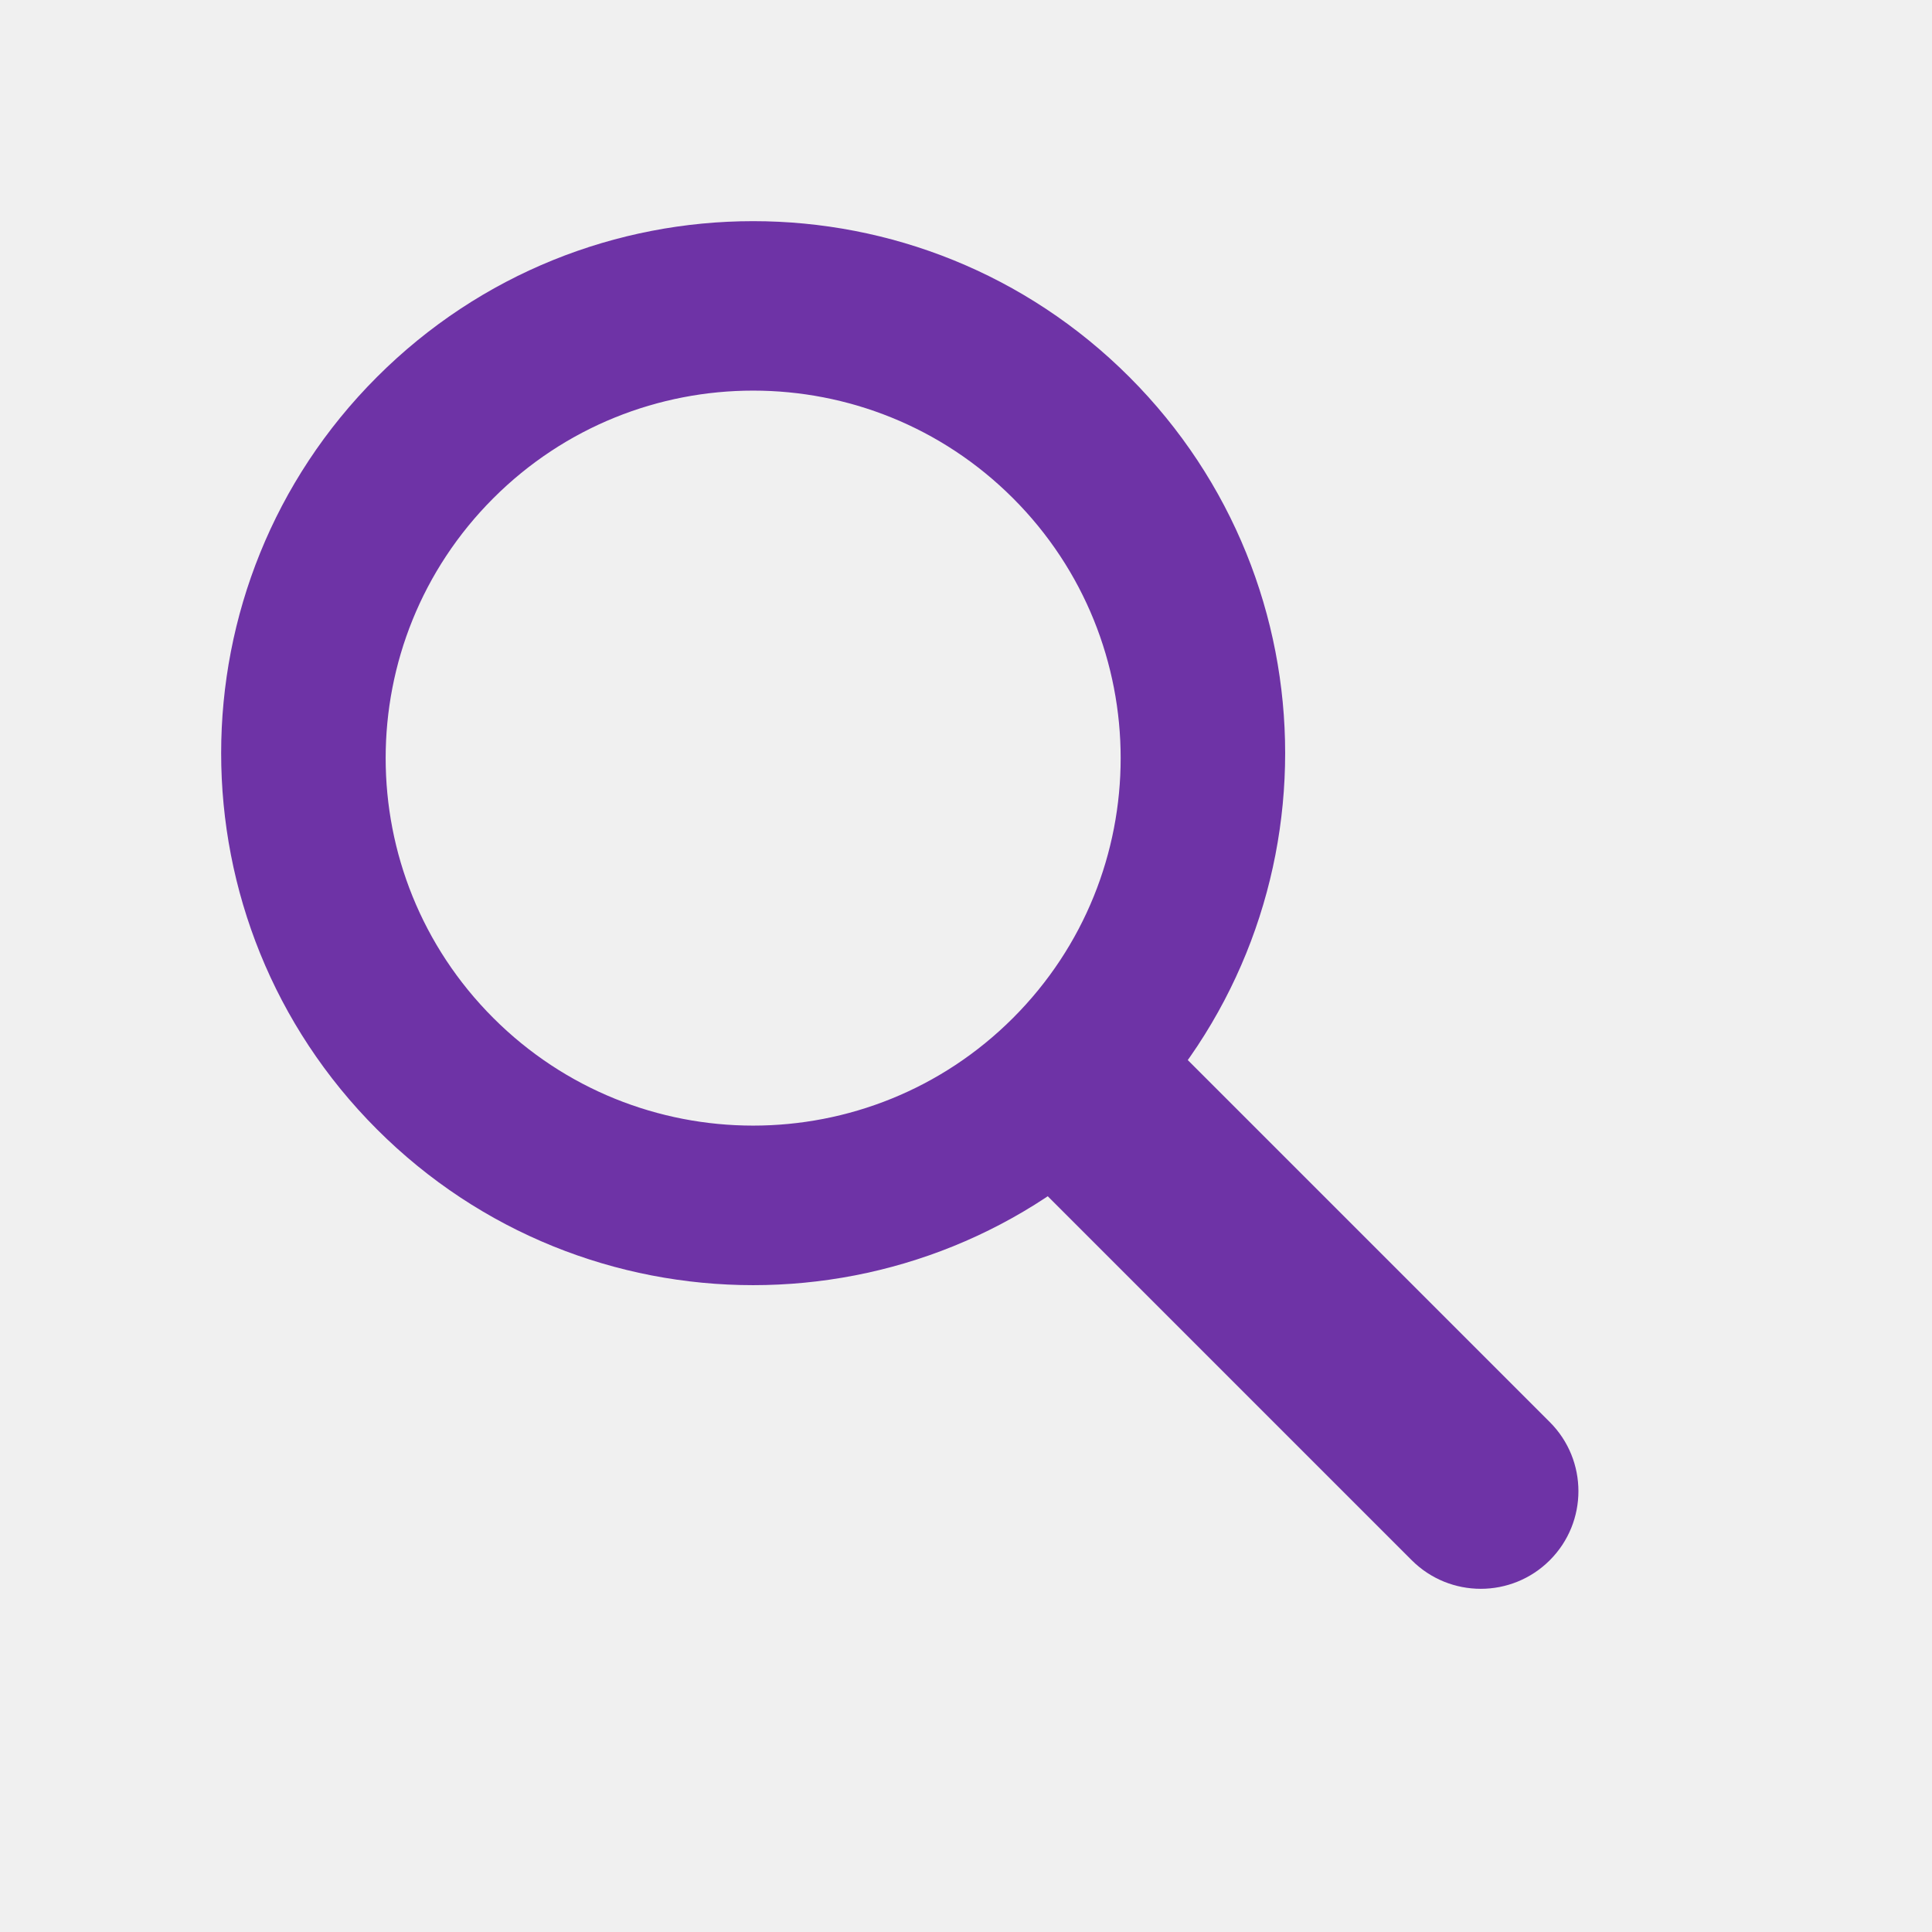
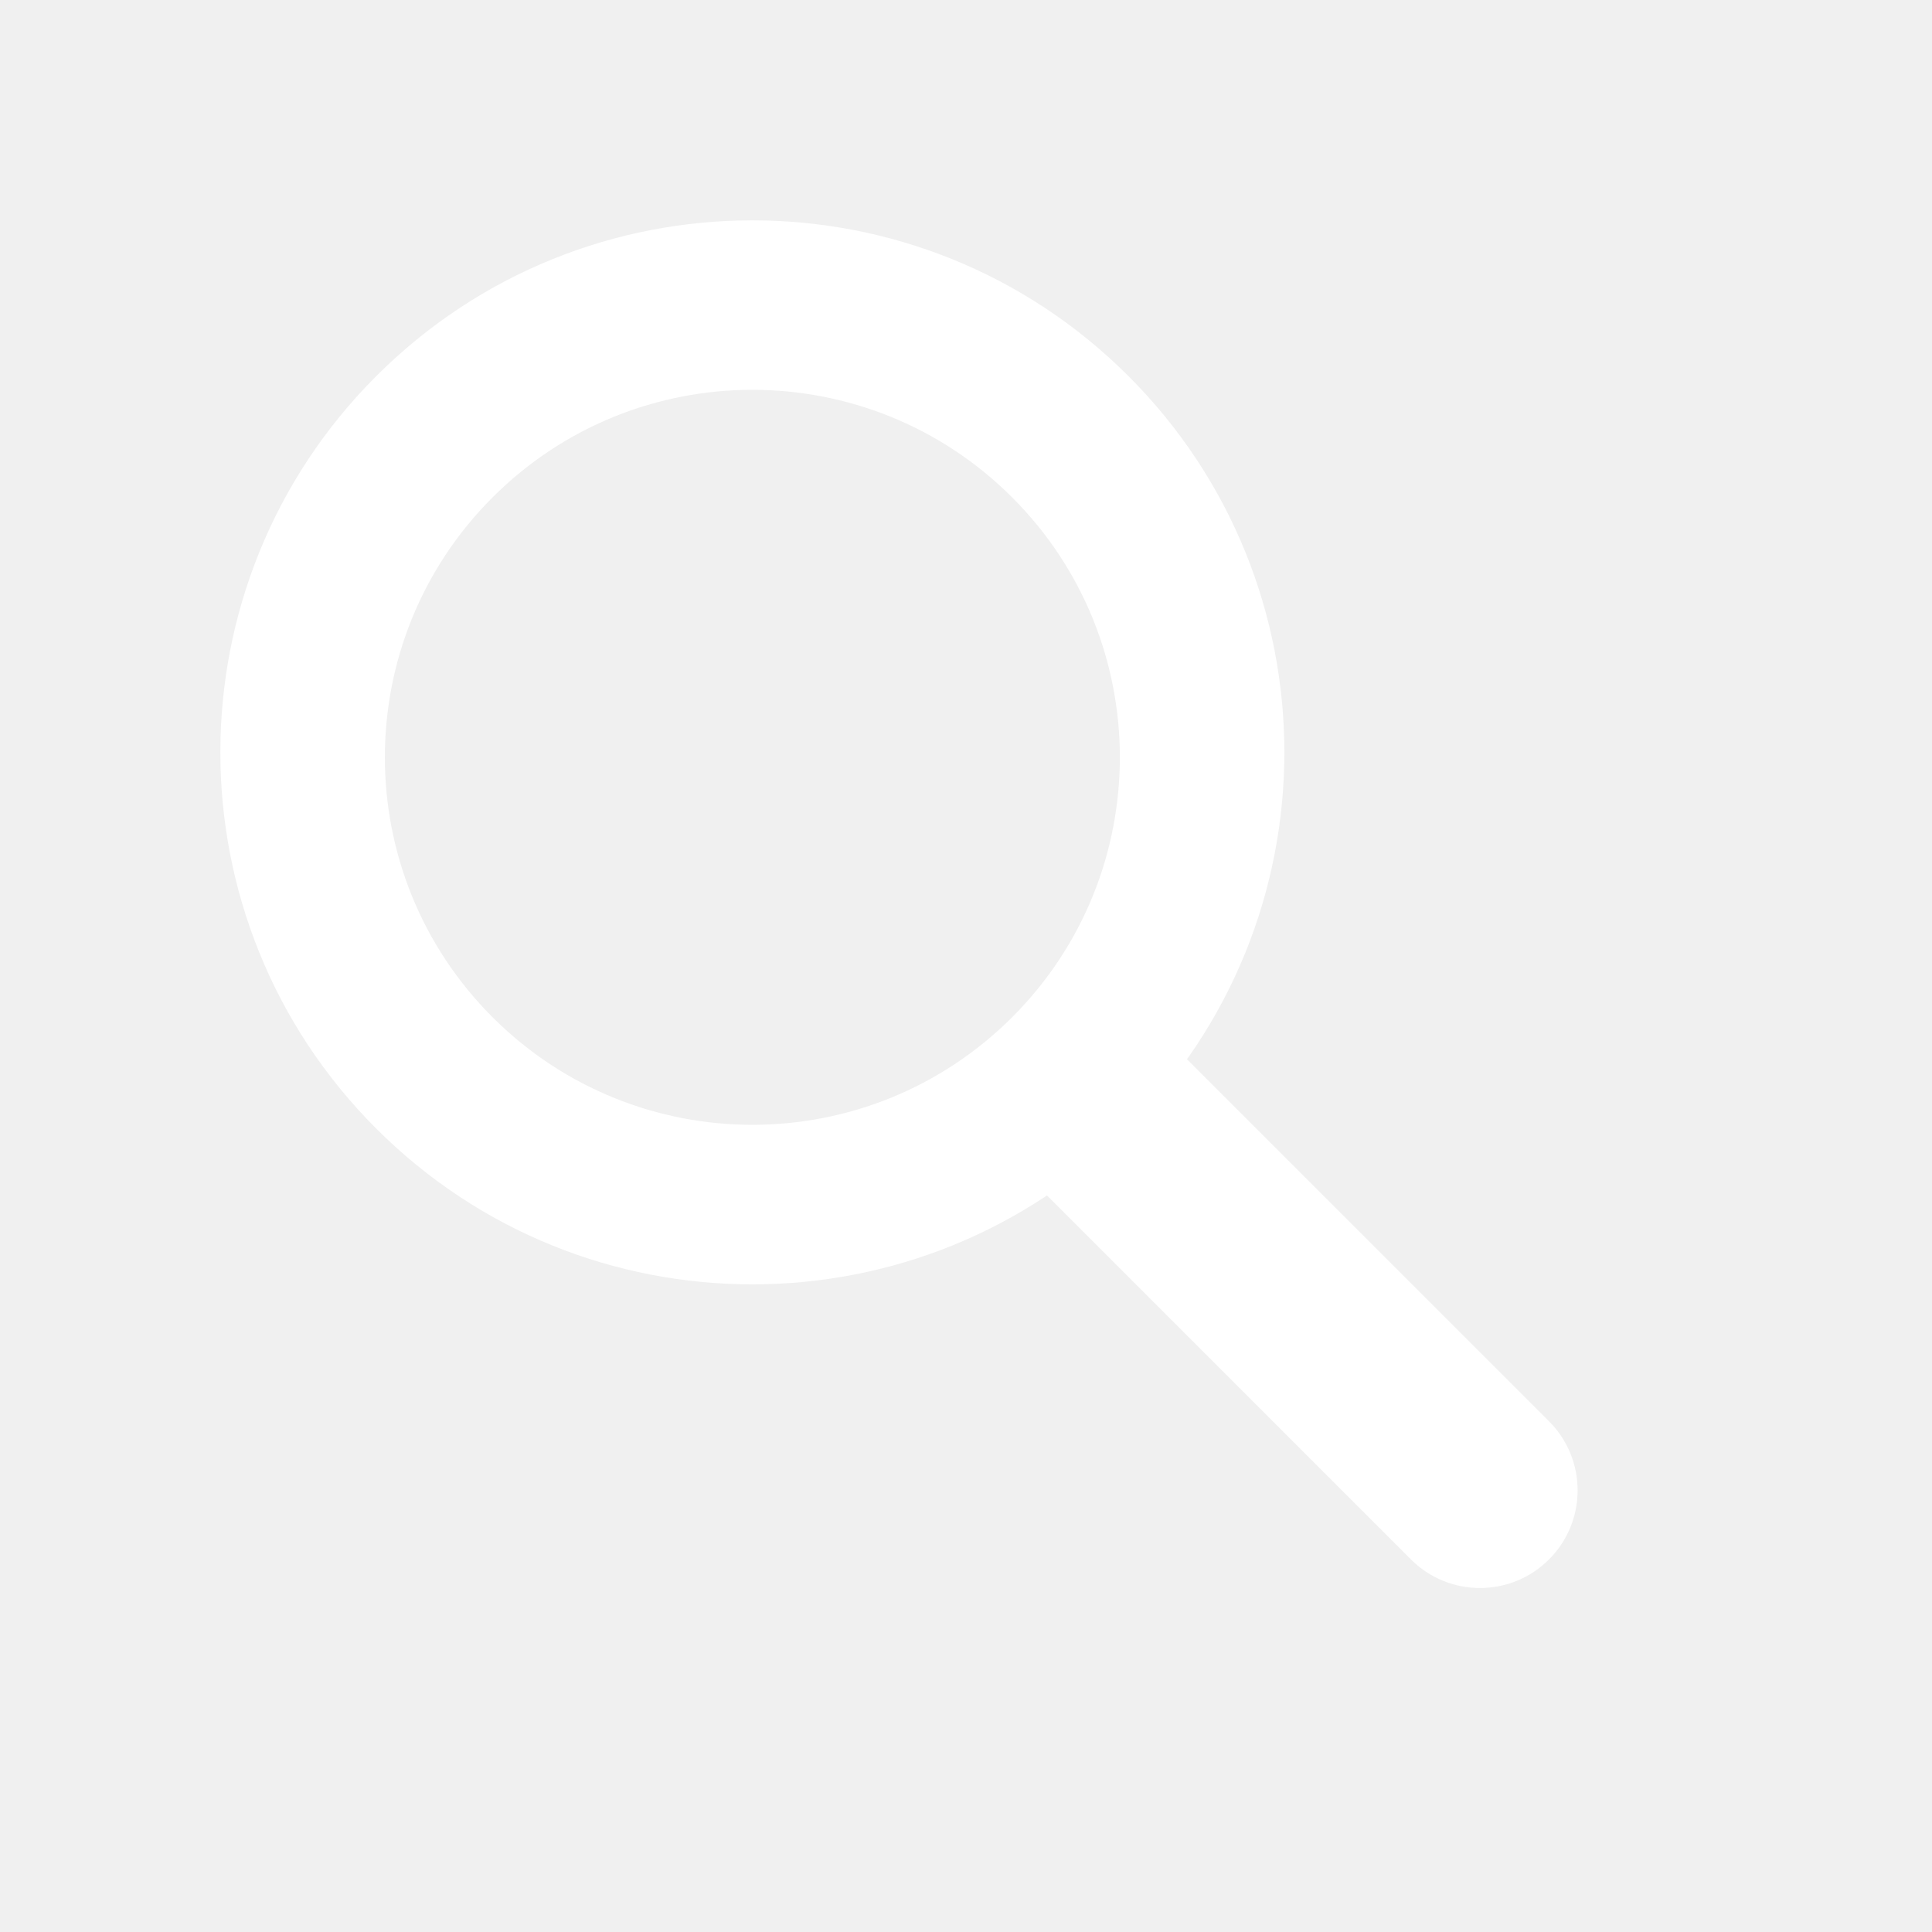
<svg xmlns="http://www.w3.org/2000/svg" width="276" height="276" viewBox="0 0 276 276" fill="none">
-   <path fill-rule="evenodd" clip-rule="evenodd" d="M161.335 161.335C191.014 131.655 191.014 83.534 161.335 53.854C131.655 24.174 83.534 24.174 53.854 53.854C24.174 83.534 24.174 131.655 53.854 161.335C83.534 191.014 131.655 191.014 161.335 161.335ZM144.718 145.425C165.22 124.922 165.22 91.681 144.718 71.178C124.215 50.676 90.974 50.676 70.471 71.178C49.969 91.681 49.969 124.922 70.471 145.425C90.974 165.927 124.215 165.927 144.718 145.425Z" fill="#6E33A6" />
-   <rect x="139.414" y="160.627" width="27.901" height="102" rx="13.951" transform="rotate(-45 139.414 160.627)" fill="#6E33A6" />
+   <path fill-rule="evenodd" clip-rule="evenodd" d="M161.22 161.22C190.9 131.54 190.9 83.42 161.22 53.74C131.541 24.06 83.42 24.06 53.74 53.74C24.06 83.42 24.06 131.54 53.74 161.22C83.42 190.9 131.541 190.9 161.22 161.22ZM144.603 145.31C165.106 124.808 165.106 91.567 144.603 71.064C124.101 50.562 90.86 50.562 70.357 71.064C49.855 91.567 49.855 124.808 70.357 145.31C90.86 165.813 124.101 165.813 144.603 145.31Z" fill="white" />
+   <rect x="139.3" y="160.513" width="27.901" height="102" rx="13.951" transform="rotate(-45 139.3 160.513)" fill="white" />
</svg>
